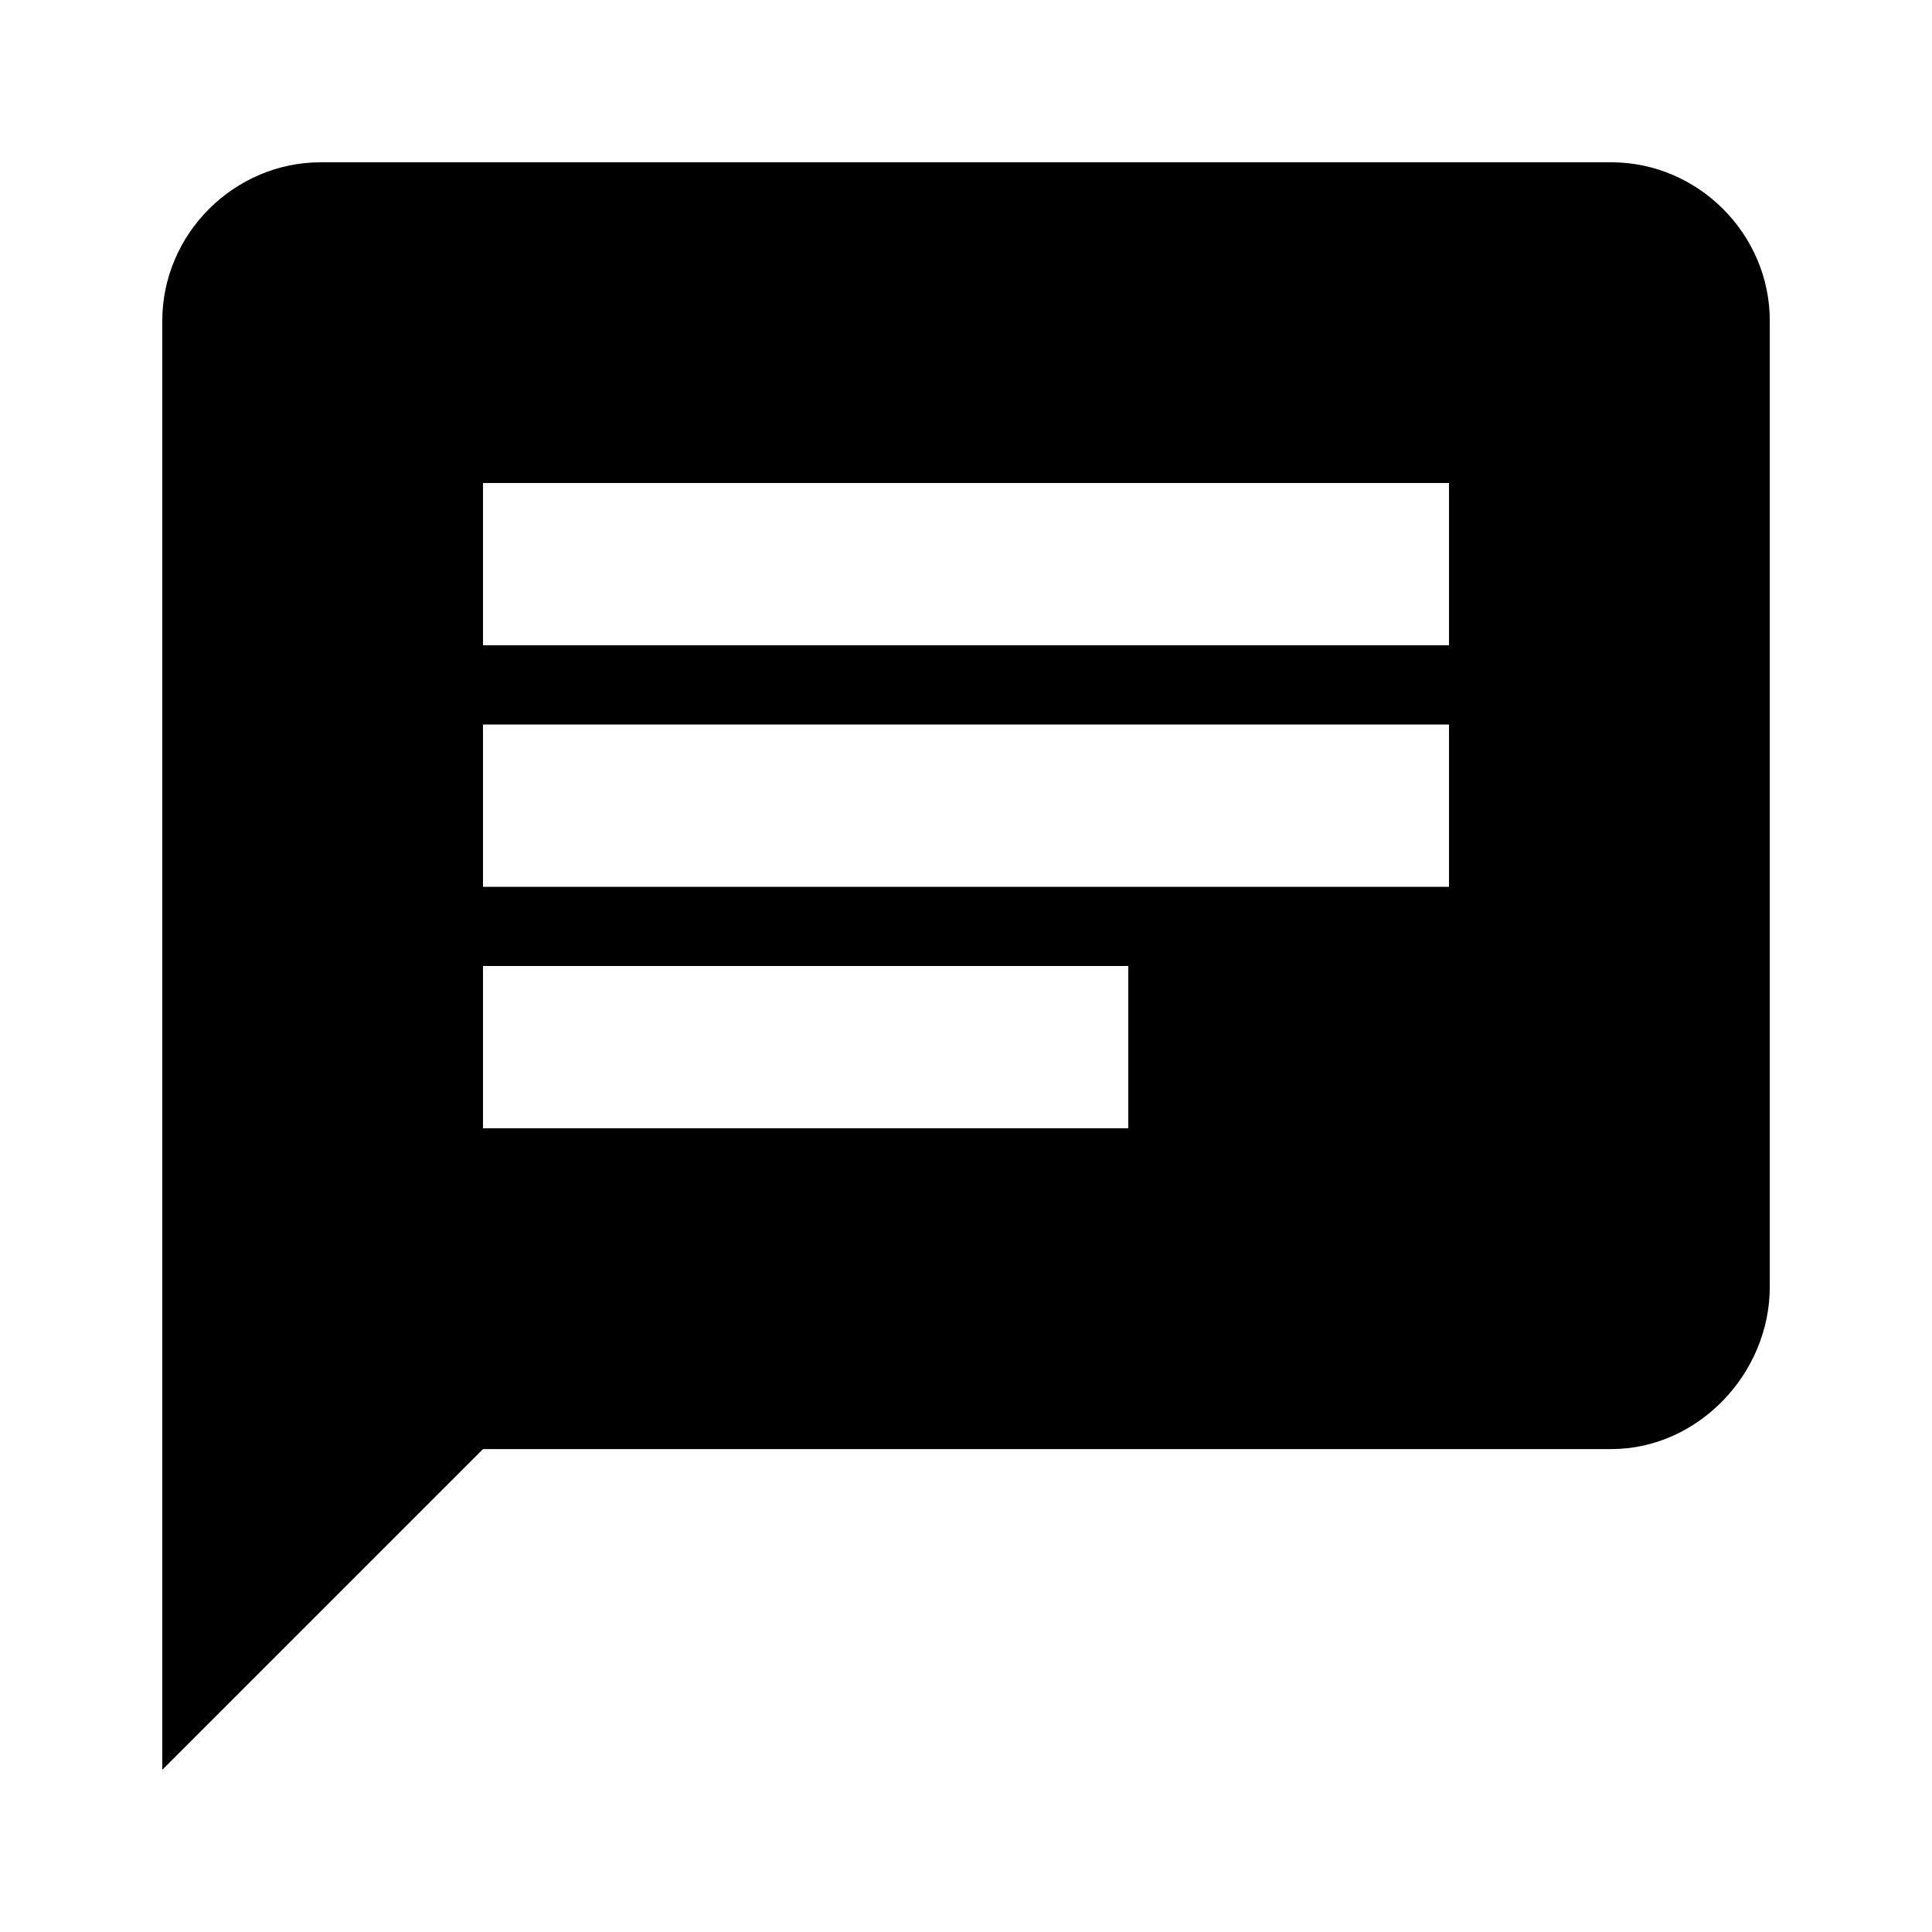
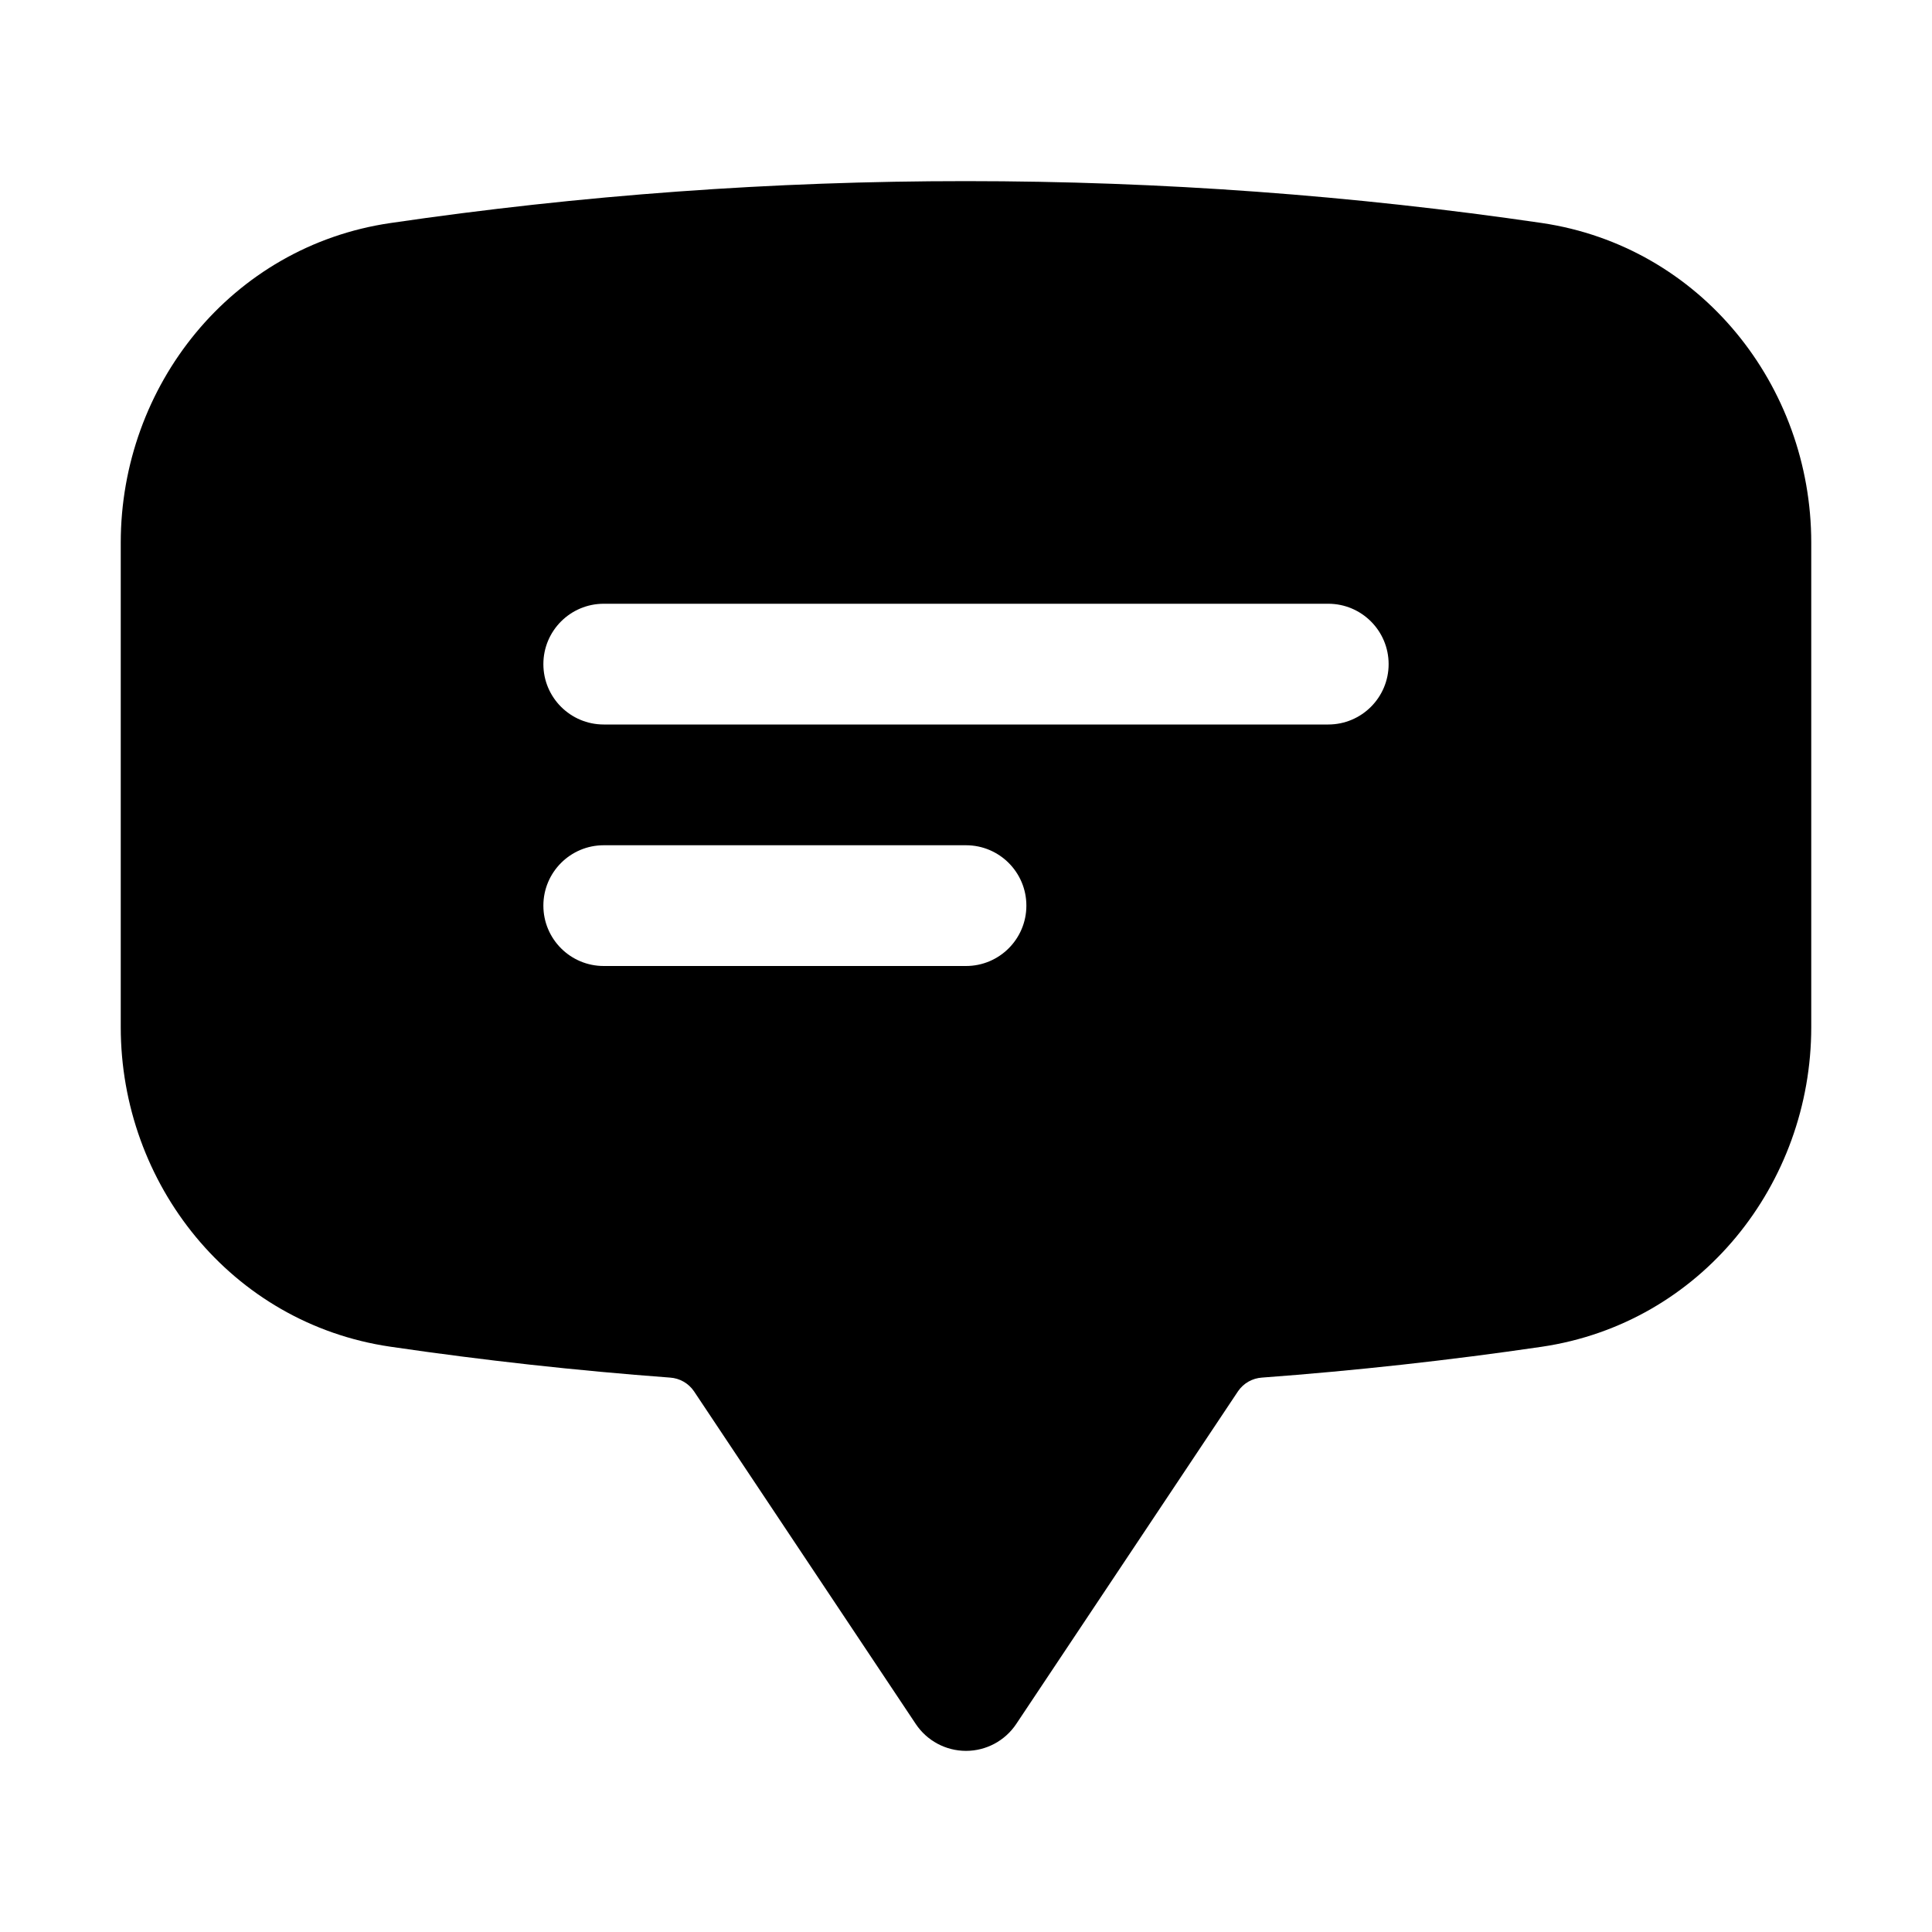
- <svg xmlns="http://www.w3.org/2000/svg" version="1.1" width="24" height="24" viewBox="0 0 24 24">
-   <path d="M18 8.016v-2.016h-12v2.016h12zM14.016 14.016v-2.016h-8.016v2.016h8.016zM6 9v2.016h12v-2.016h-12zM20.016 2.016c1.078 0 1.969 0.891 1.969 1.969v12c0 1.078-0.891 2.016-1.969 2.016h-14.016l-3.984 3.984v-18c0-1.078 0.891-1.969 1.969-1.969h16.031z" />
+ <svg xmlns="http://www.w3.org/2000/svg" viewBox="0 0 24 24" fill="currentColor" class="w-6 h-6">
+   <path fill-rule="evenodd" d="M4.848 2.771A49.144 49.144 0 0 1 12 2.25c2.43 0 4.817.178 7.152.52 1.978.292 3.348 2.024 3.348 3.97v6.02c0 1.946-1.37 3.678-3.348 3.97a48.901 48.901 0 0 1-3.476.383.39.39 0 0 0-.297.17l-2.755 4.133a.75.75 0 0 1-1.248 0l-2.755-4.133a.39.39 0 0 0-.297-.17 48.9 48.9 0 0 1-3.476-.384c-1.978-.29-3.348-2.024-3.348-3.97V6.741c0-1.946 1.37-3.68 3.348-3.97ZM6.75 8.25a.75.75 0 0 1 .75-.75h9a.75.75 0 0 1 0 1.5h-9a.75.75 0 0 1-.75-.75Zm.75 2.25a.75.75 0 0 0 0 1.5H12a.75.75 0 0 0 0-1.5H7.5Z" clip-rule="evenodd" />
</svg>
